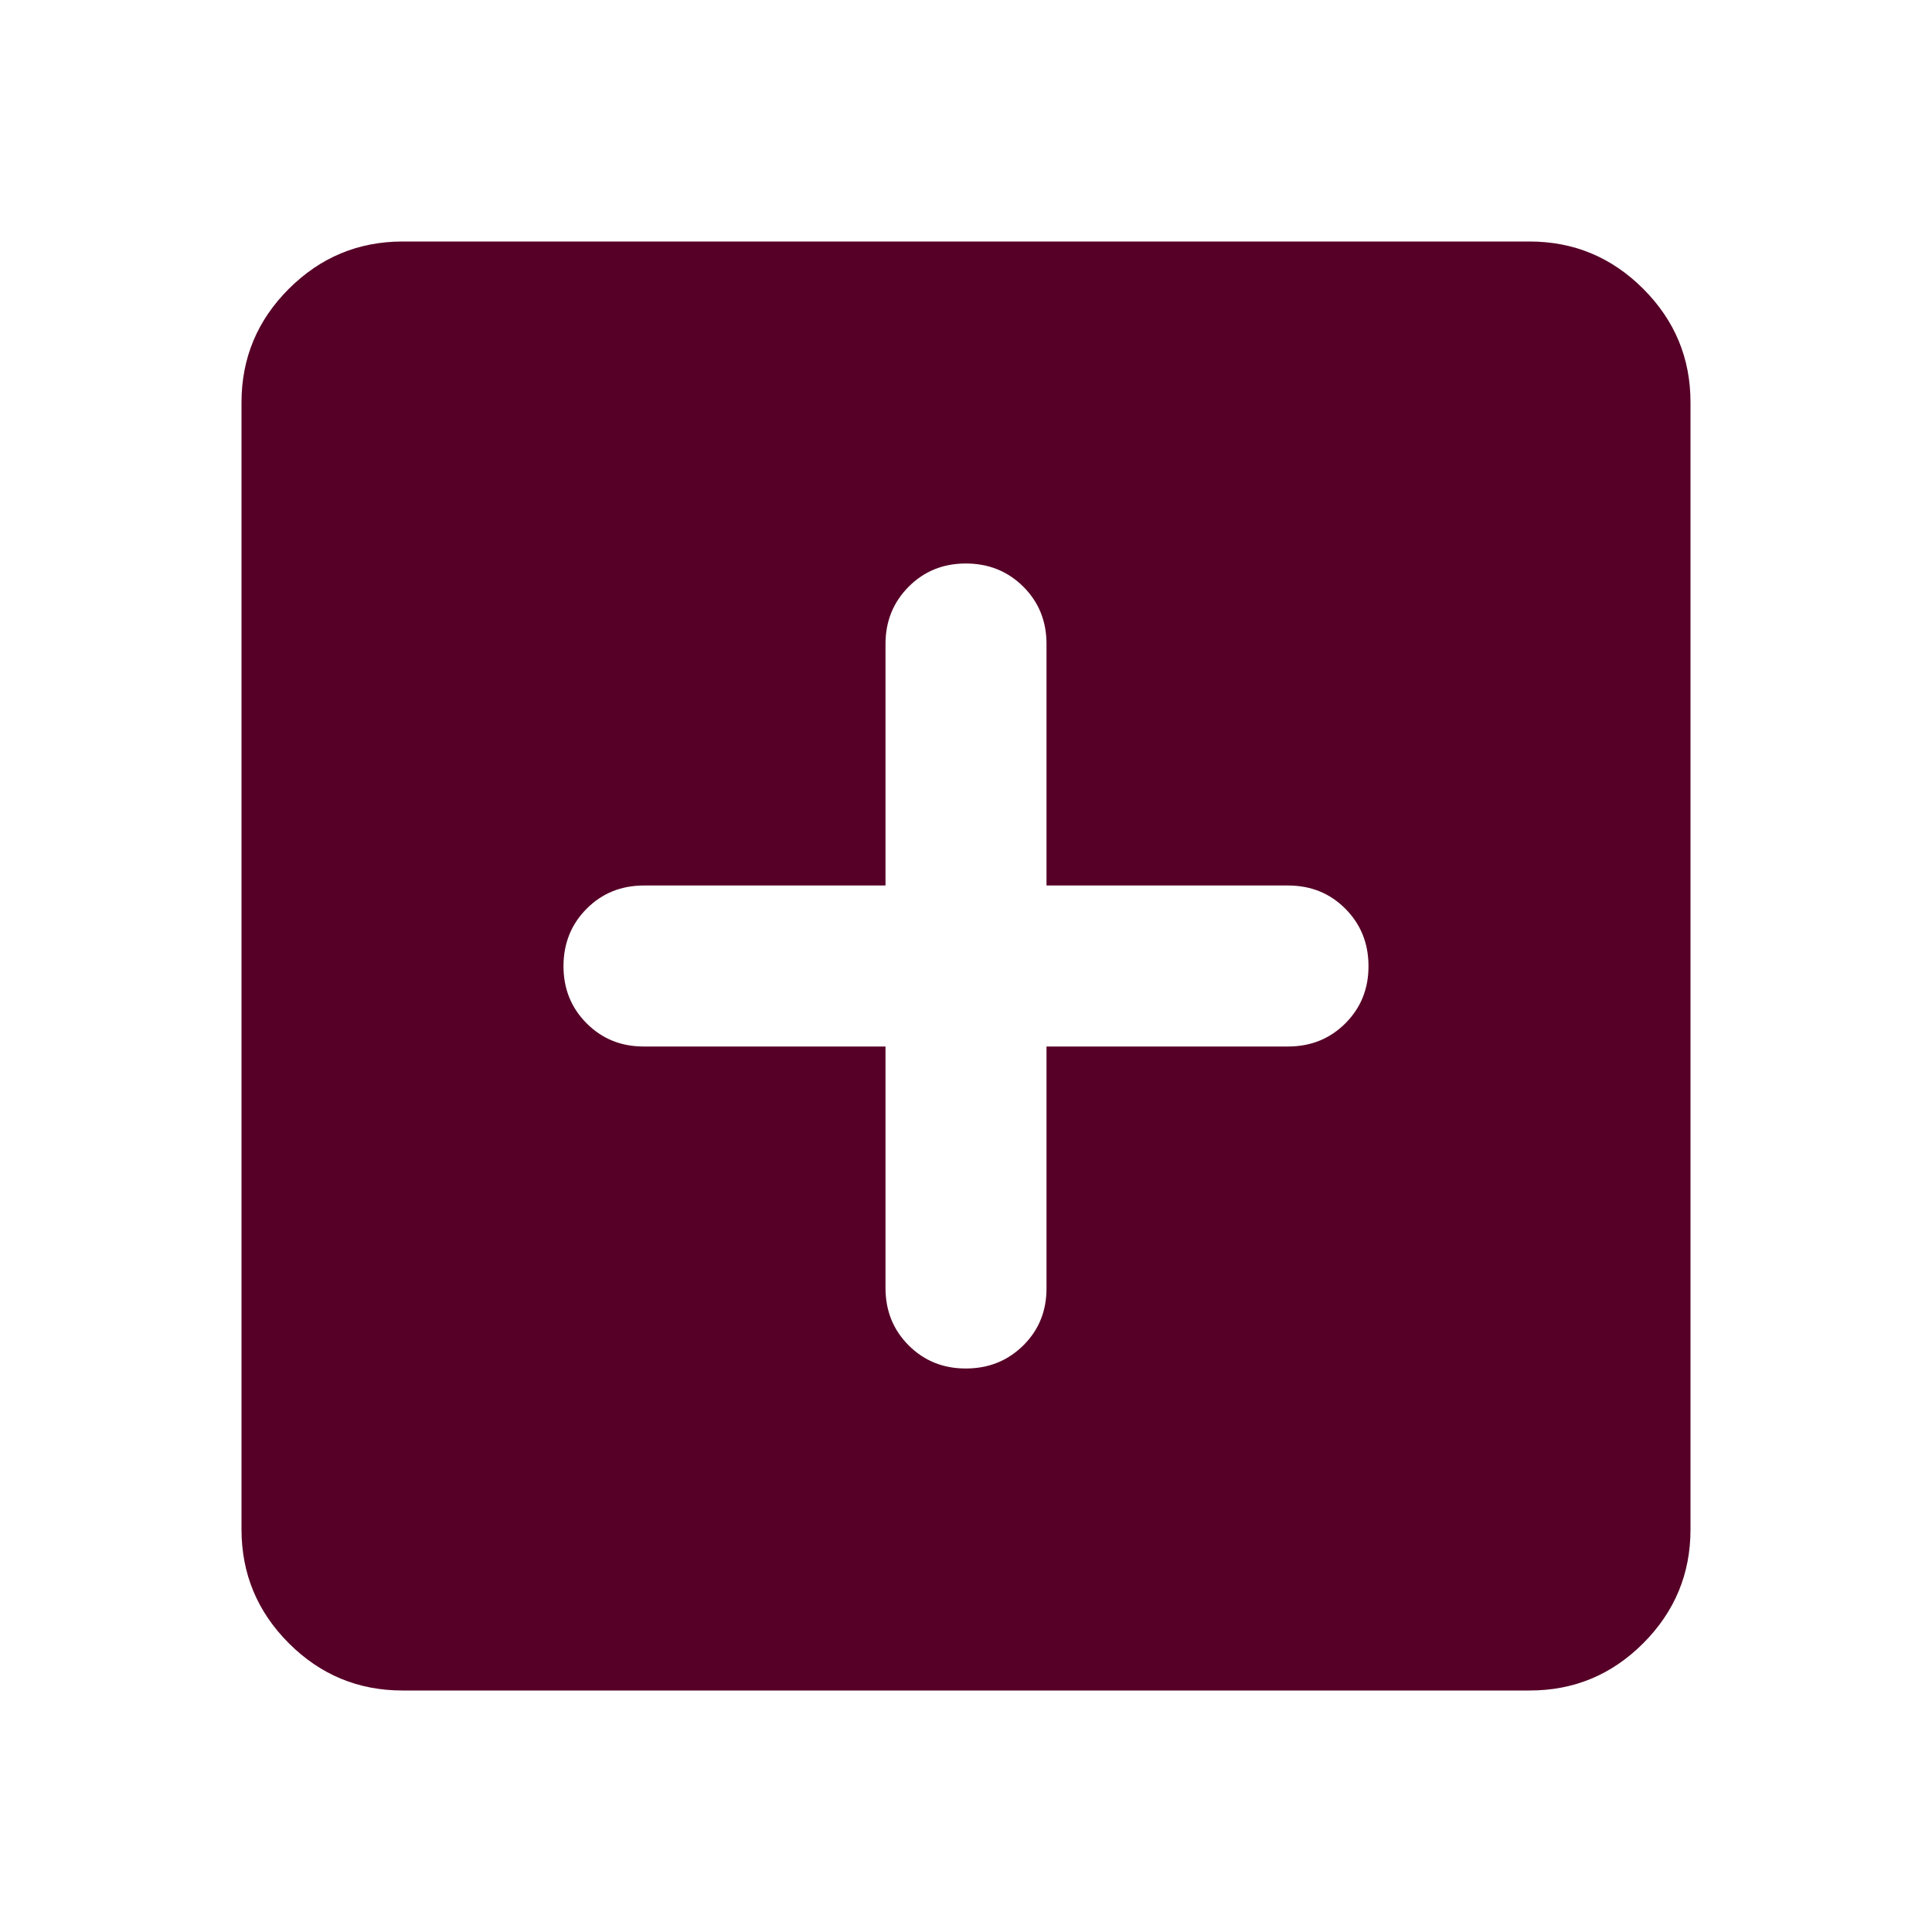
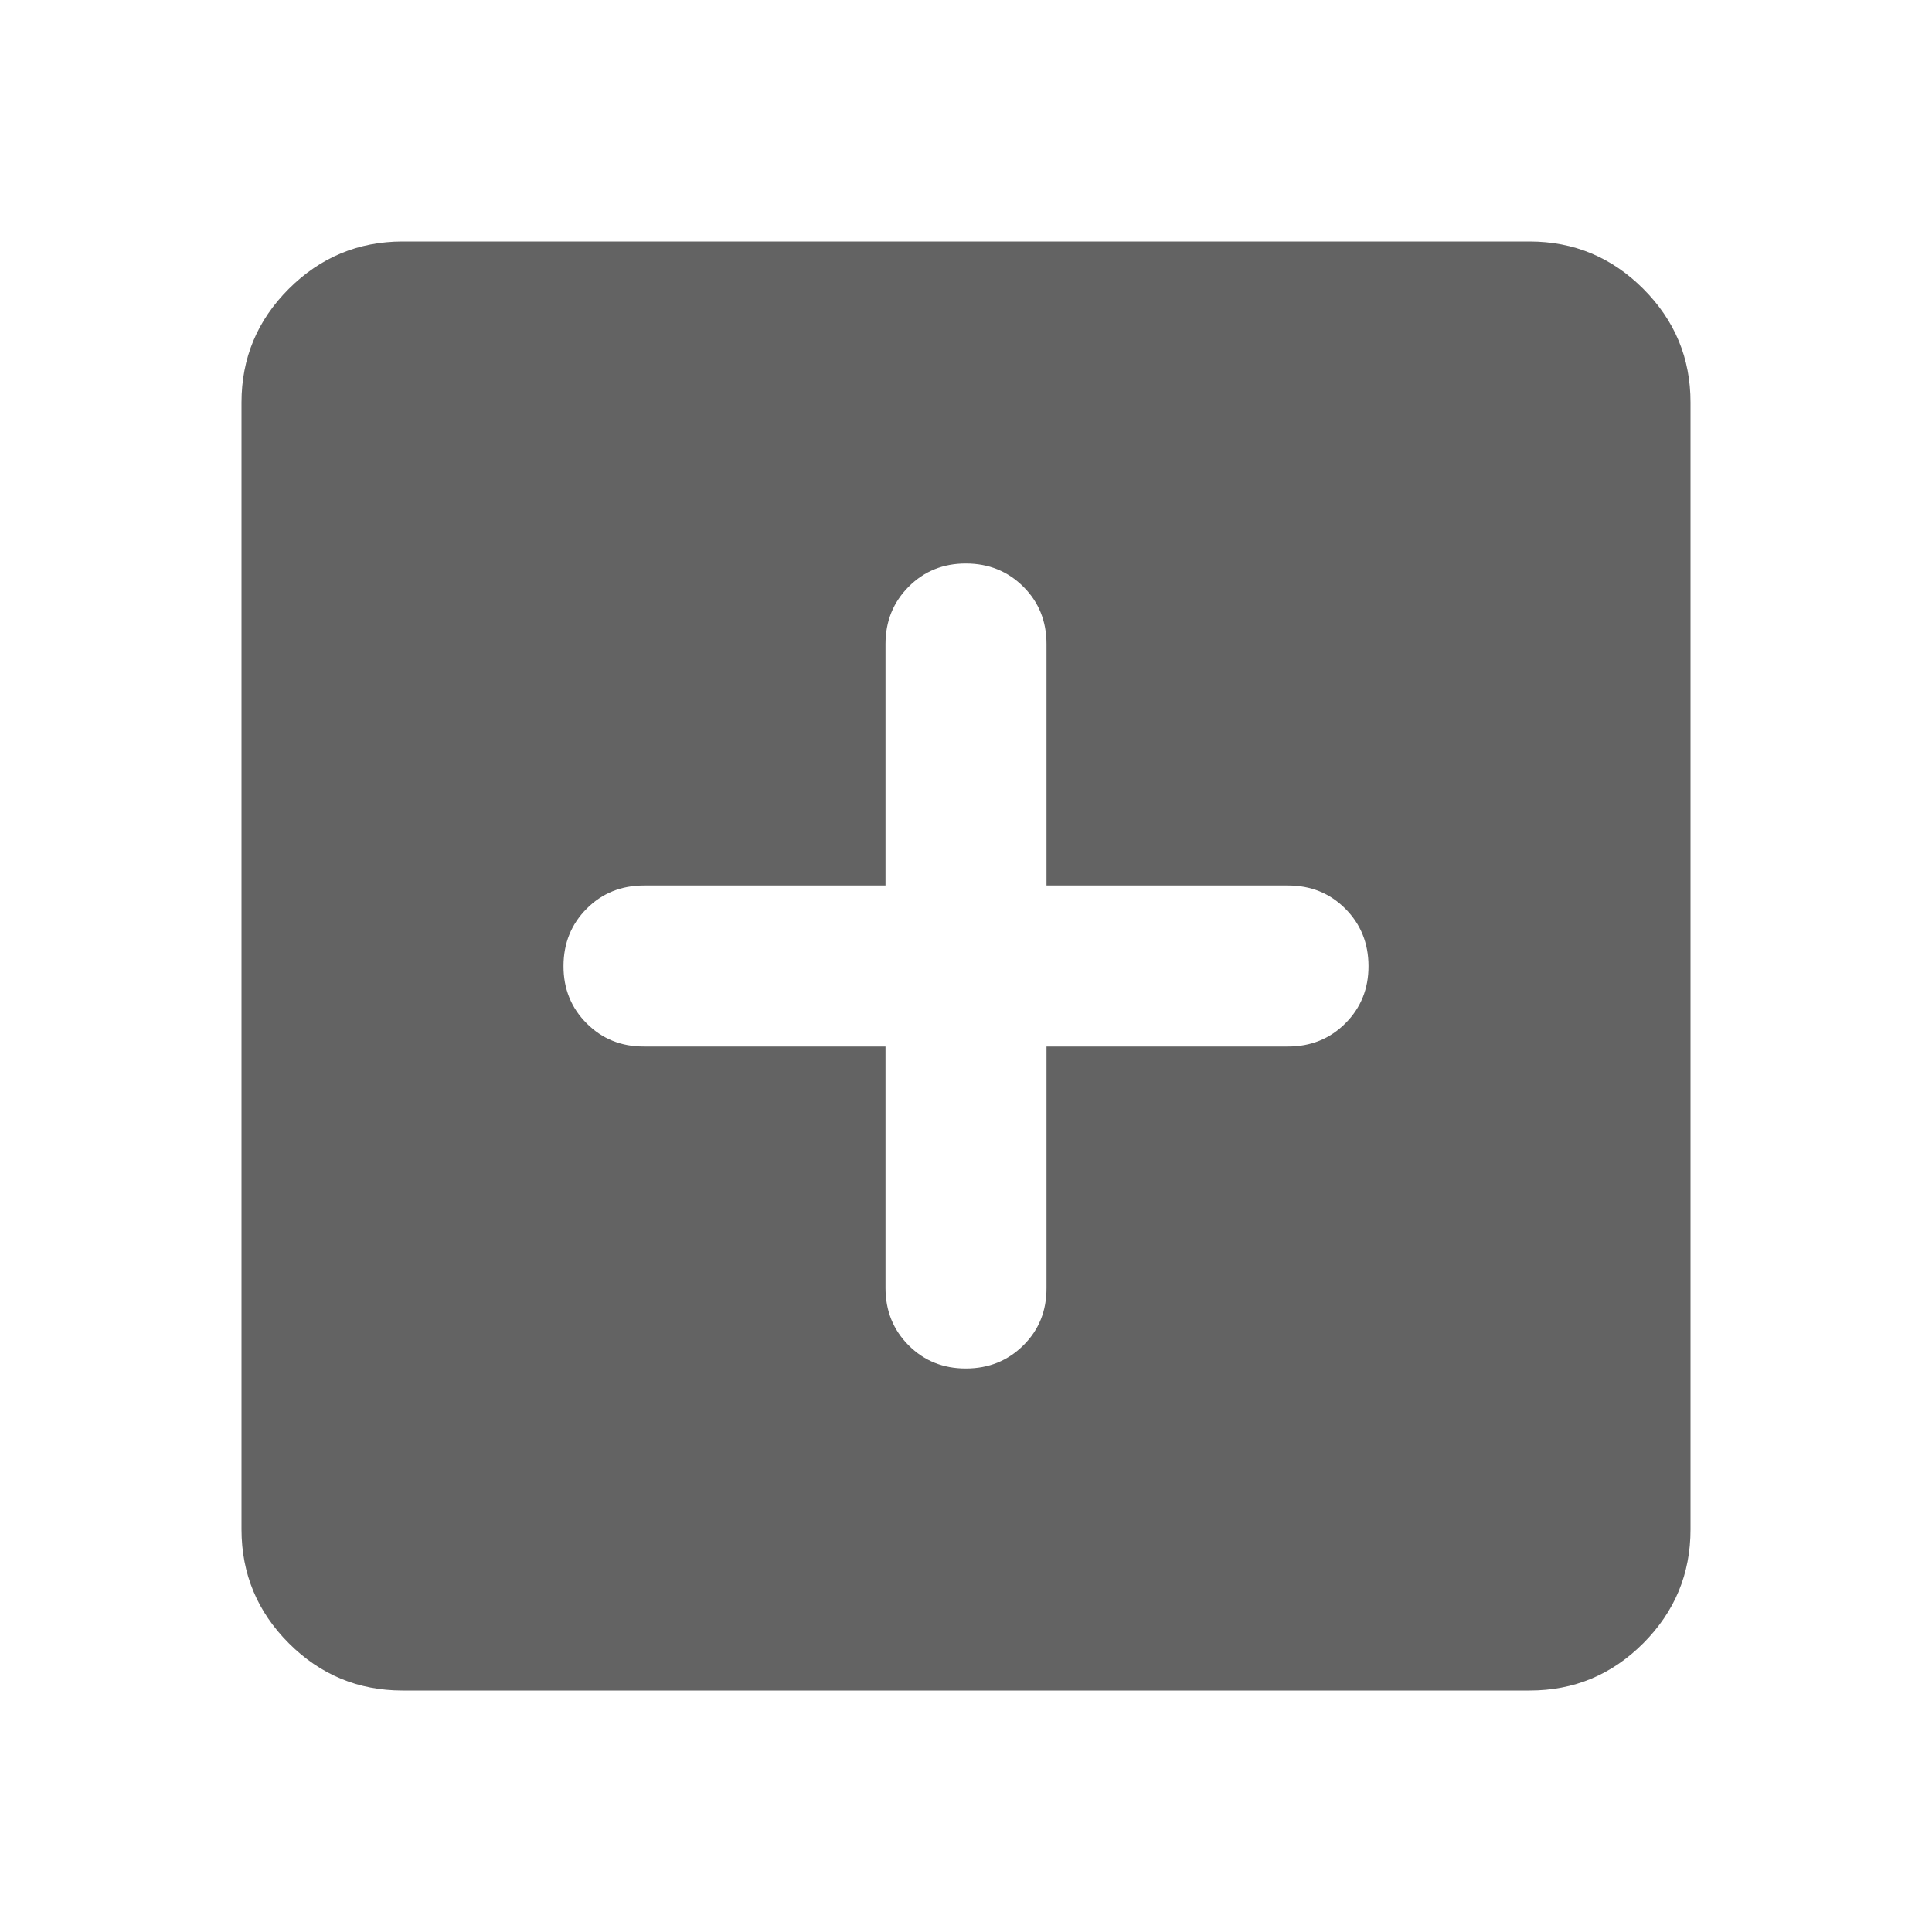
<svg xmlns="http://www.w3.org/2000/svg" width="1em" height="1em" viewBox="0 0 24 24">
-   <path fill="#560027" d="M11 13v3q0 .425.288.713T12 17t.713-.288T13 16v-3h3q.425 0 .713-.288T17 12t-.288-.712T16 11h-3V8q0-.425-.288-.712T12 7t-.712.288T11 8v3H8q-.425 0-.712.288T7 12t.288.713T8 13zm-6 8q-.825 0-1.412-.587T3 19V5q0-.825.588-1.412T5 3h14q.825 0 1.413.588T21 5v14q0 .825-.587 1.413T19 21z" />
+   <path fill="#636363" d="M11 13v3q0 .425.288.713T12 17t.713-.288T13 16v-3h3q.425 0 .713-.288T17 12t-.288-.712T16 11h-3V8q0-.425-.288-.712T12 7t-.712.288T11 8v3H8q-.425 0-.712.288T7 12t.288.713T8 13zm-6 8q-.825 0-1.412-.587T3 19V5q0-.825.588-1.412T5 3h14q.825 0 1.413.588T21 5v14q0 .825-.587 1.413T19 21z" />
</svg>
